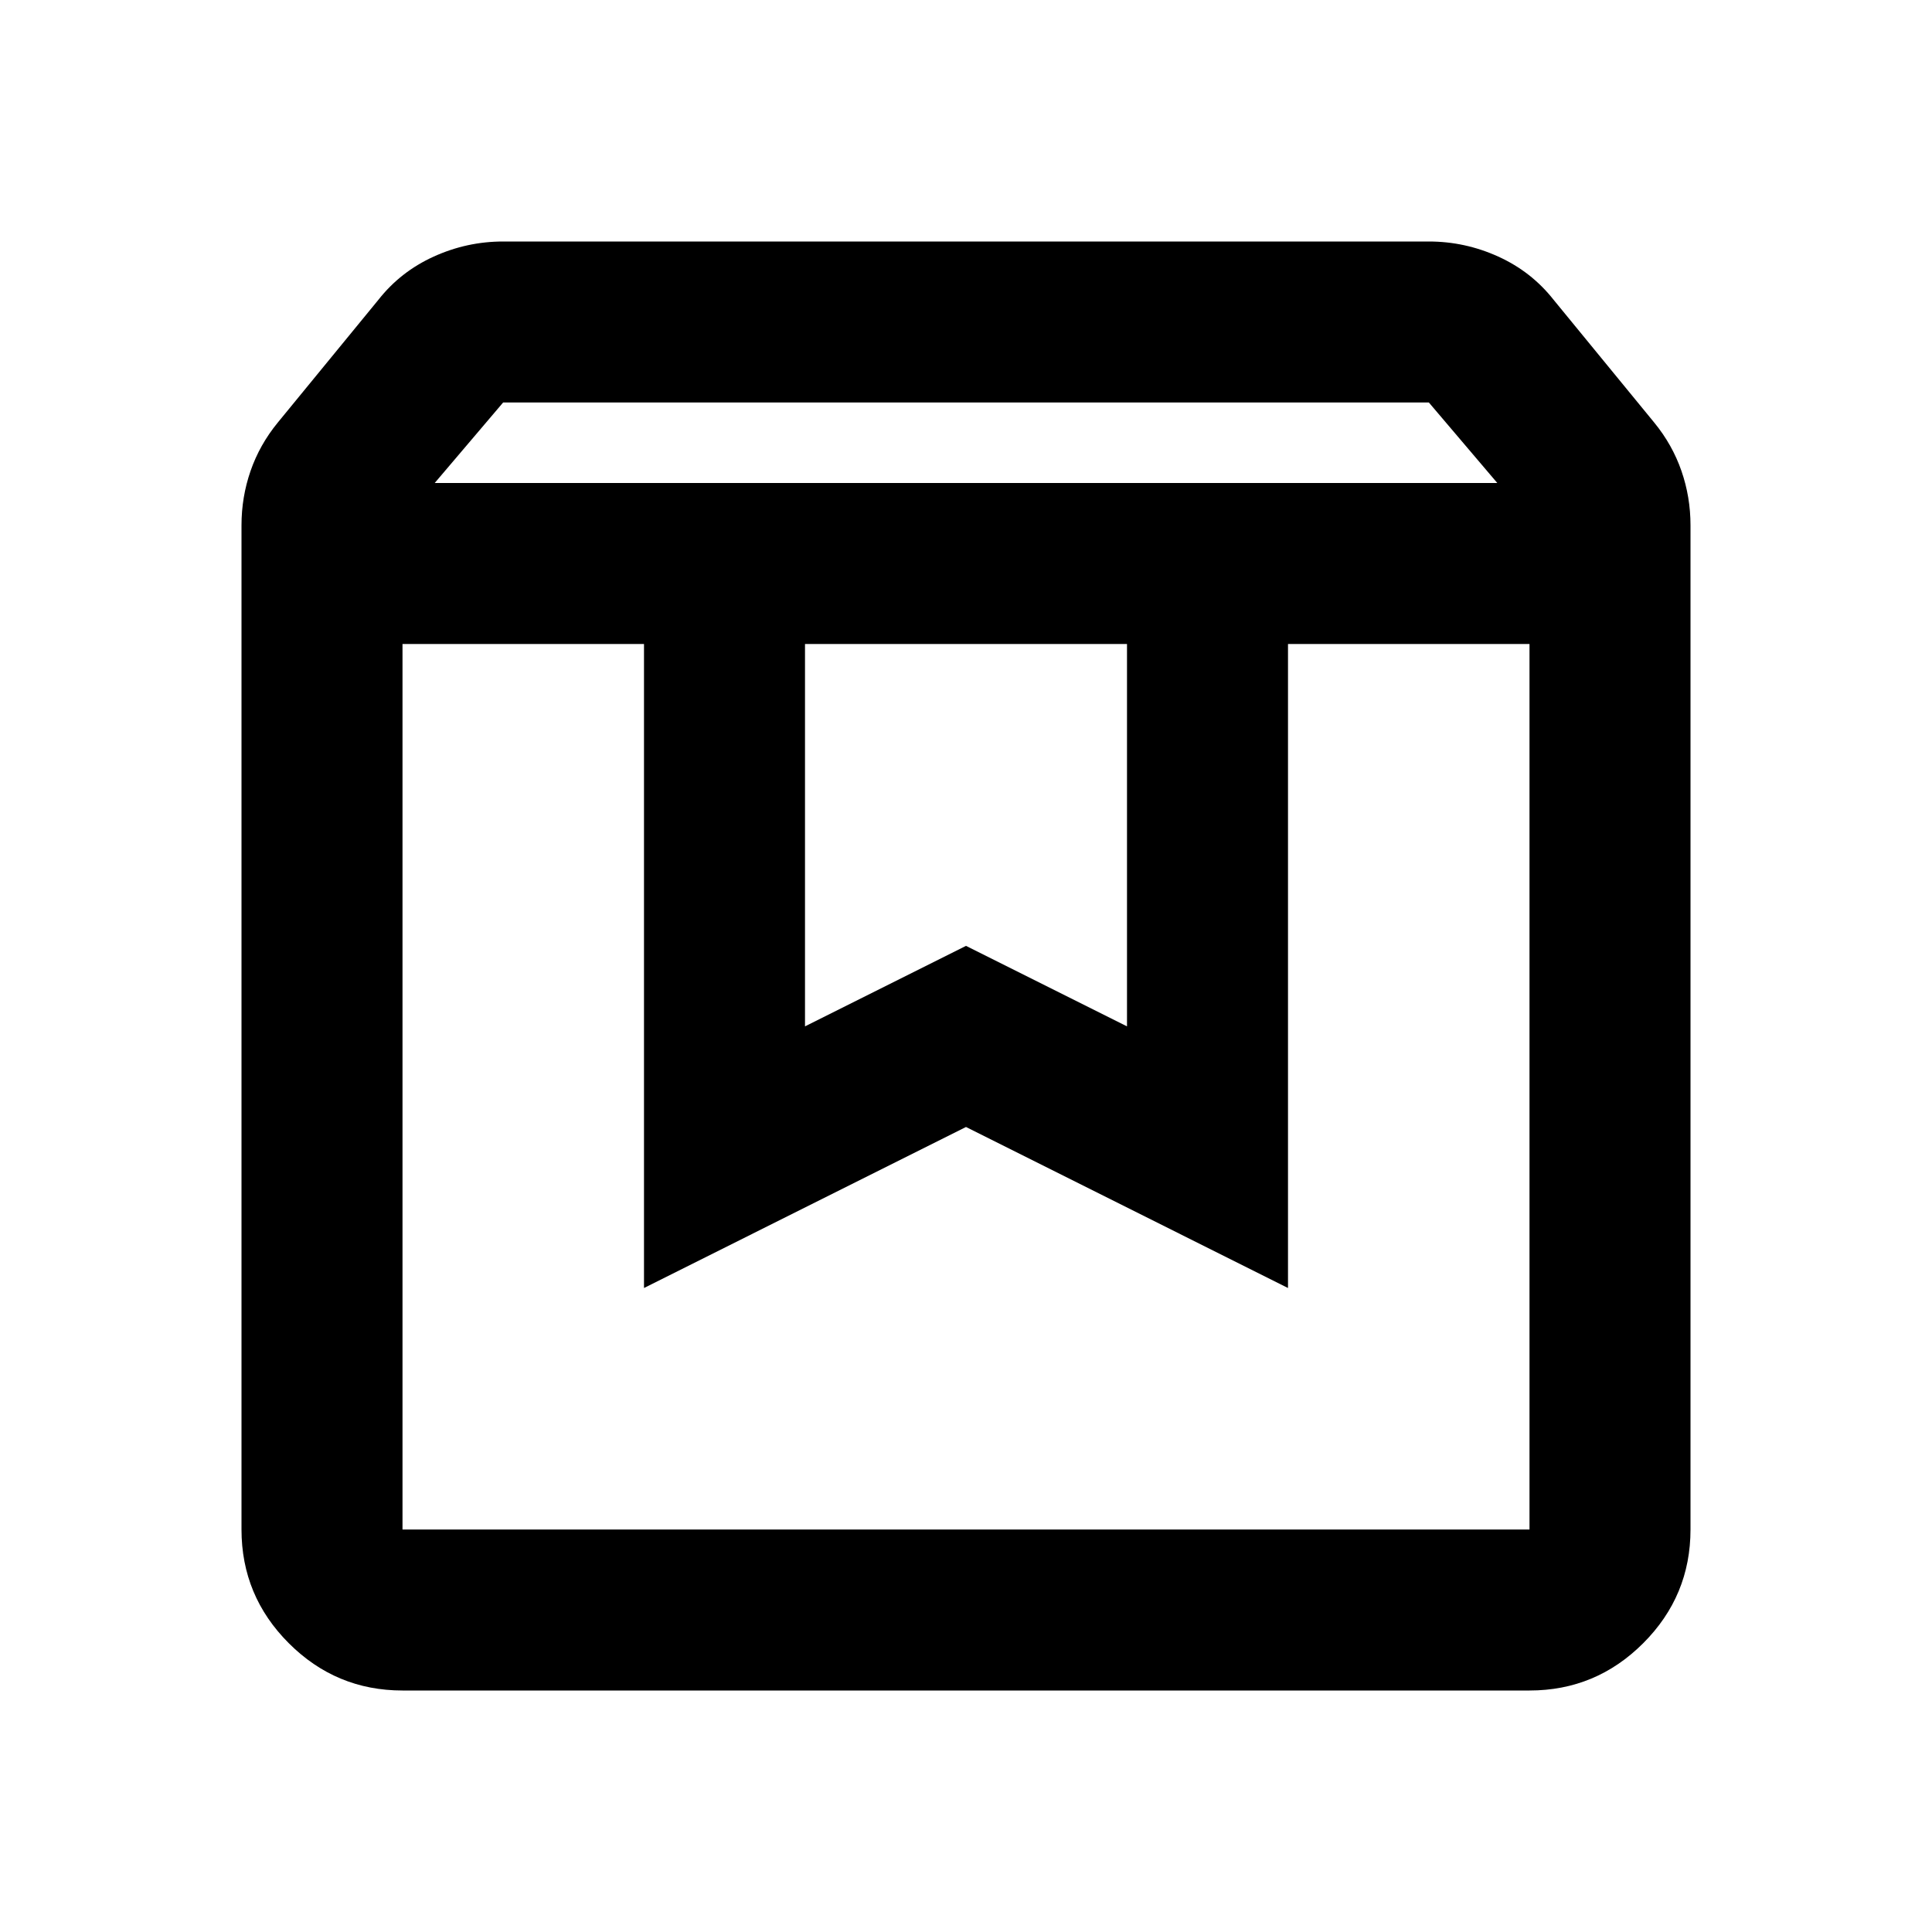
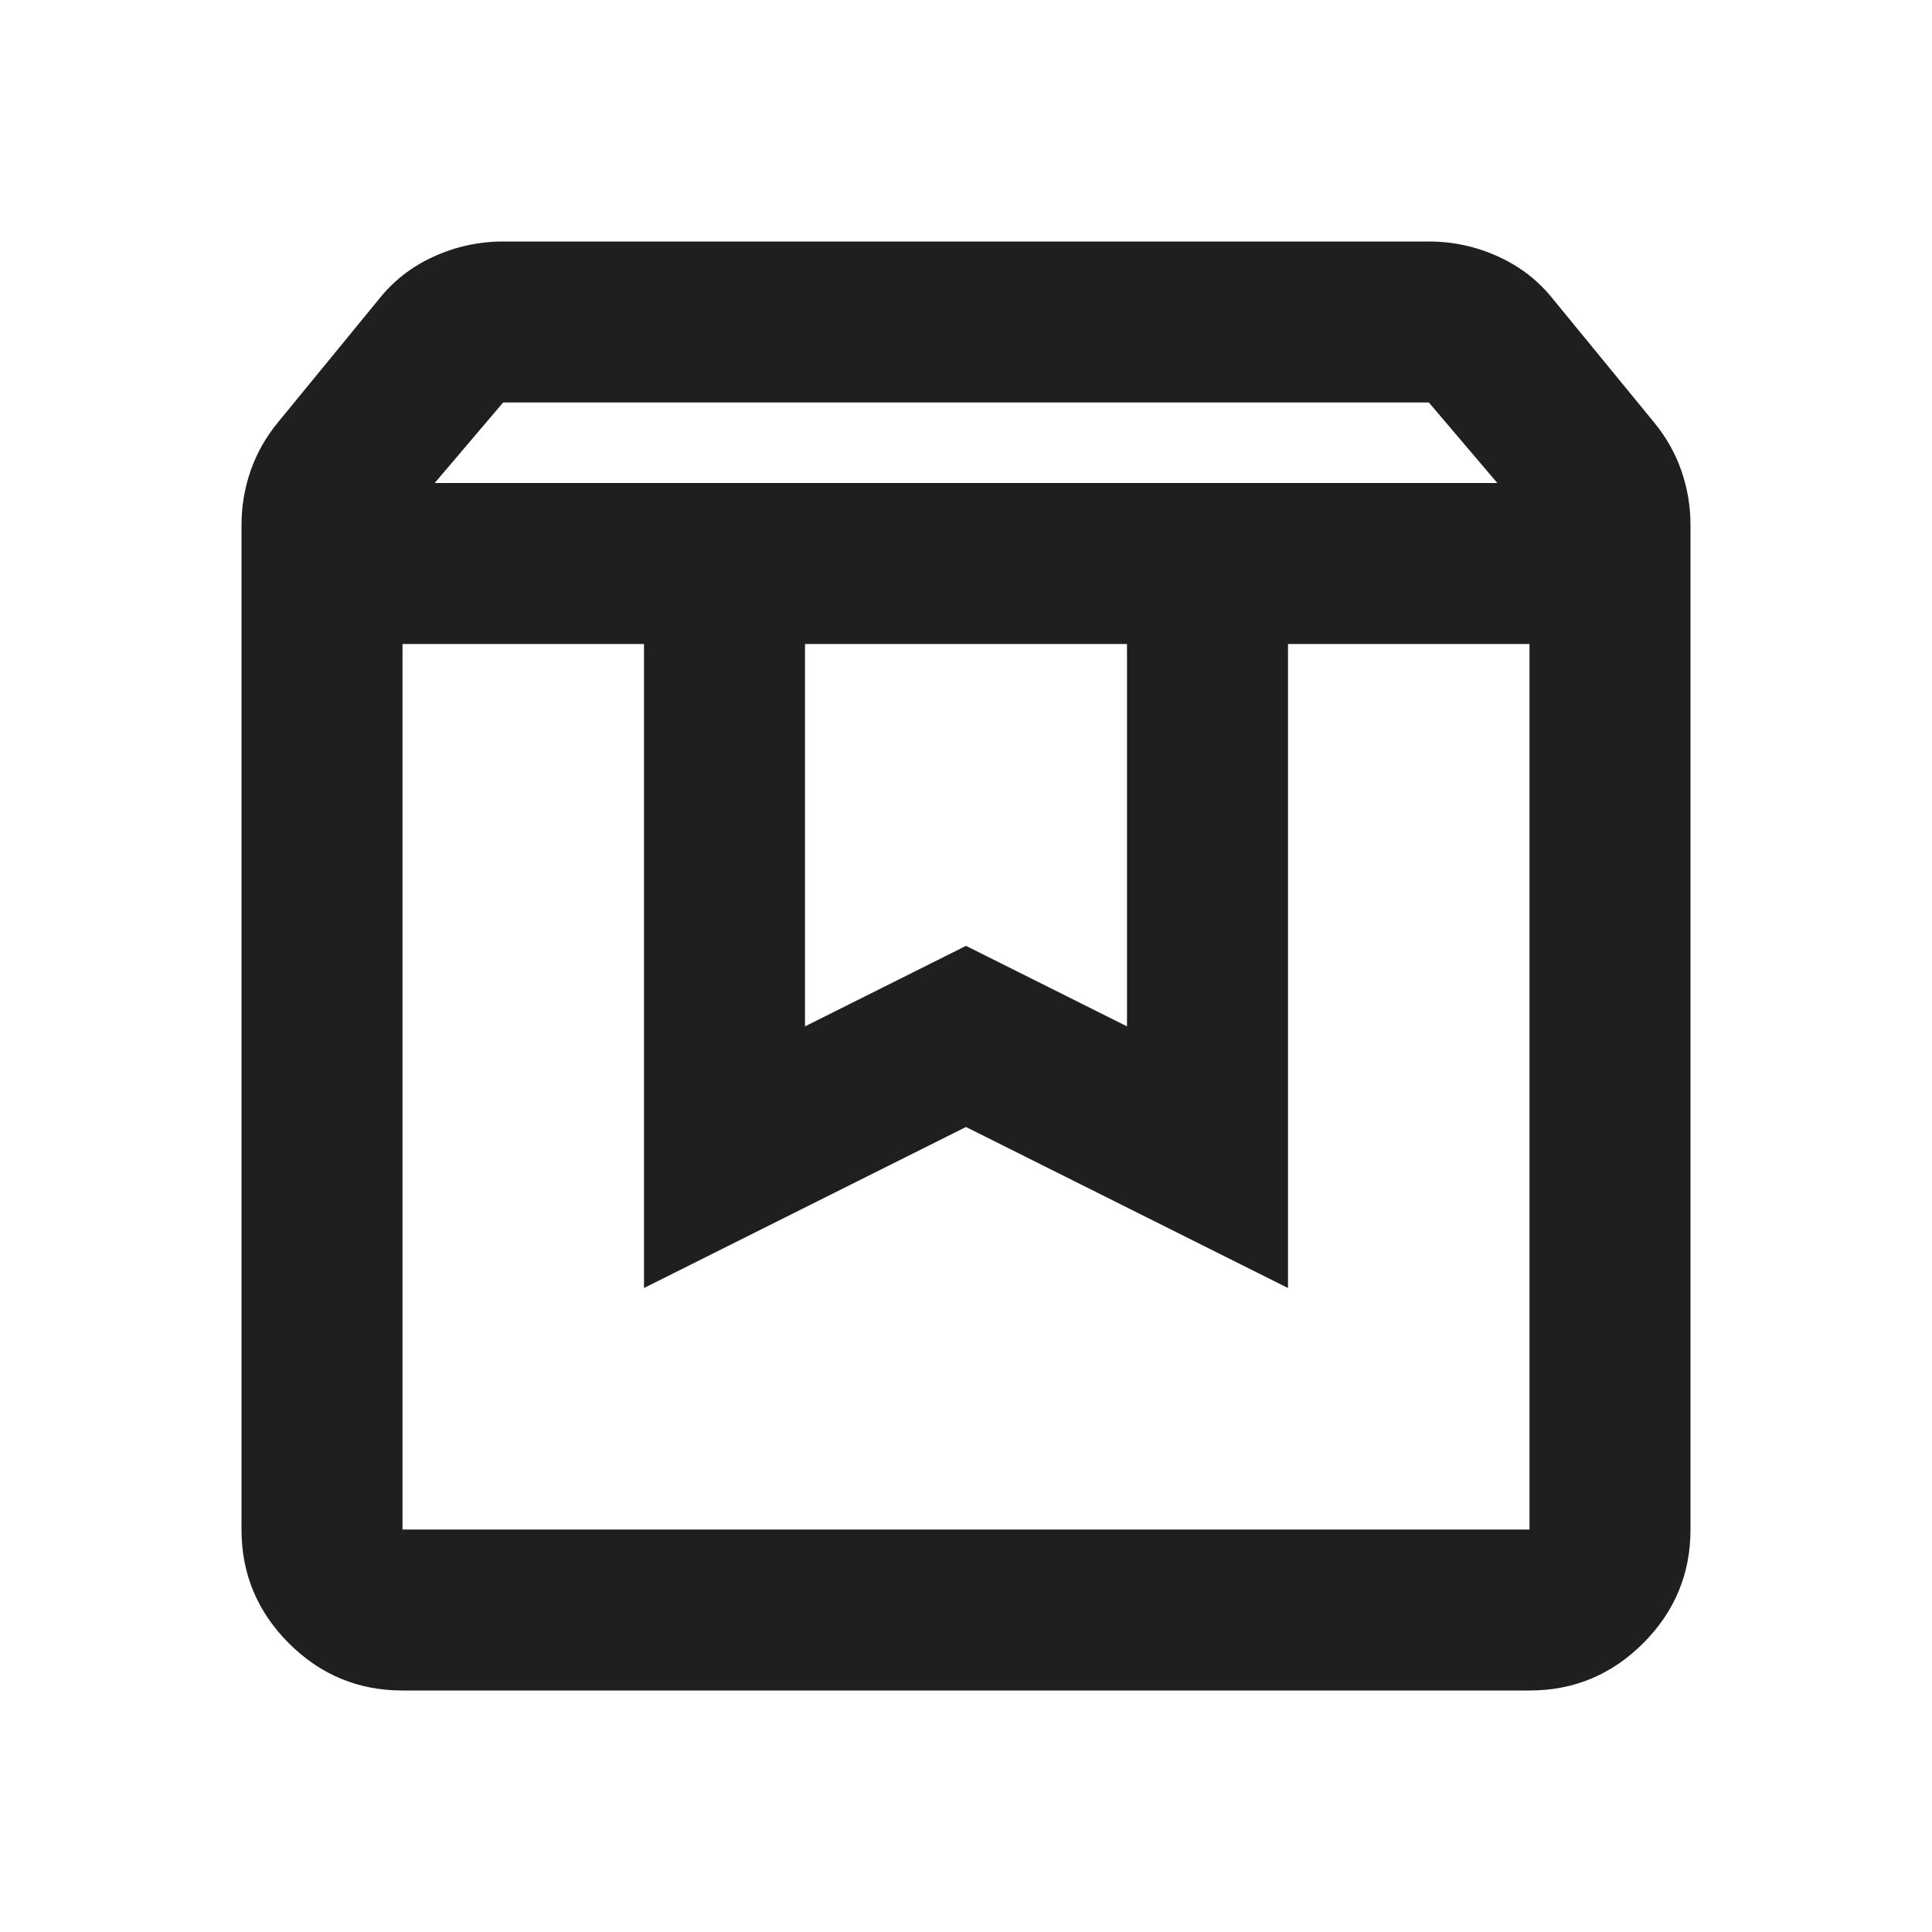
- <svg xmlns="http://www.w3.org/2000/svg" height="24px" viewBox="0 -960 960 960" width="24px" fill="#f1f1f1f">
+ <svg xmlns="http://www.w3.org/2000/svg" height="24px" viewBox="0 -960 960 960" width="24px" fill="#1f1f1f">
  <path d="M200-640v440h560v-440H640v320l-160-80-160 80v-320H200Zm0 520q-33 0-56.5-23.5T120-200v-499q0-14 4.5-27t13.5-24l50-61q11-14 27.5-21.5T250-840h460q18 0 34.5 7.5T772-811l50 61q9 11 13.5 24t4.5 27v499q0 33-23.5 56.5T760-120H200Zm16-600h528l-34-40H250l-34 40Zm184 80v190l80-40 80 40v-190H400Zm-200 0h560-560Z" />
</svg>
